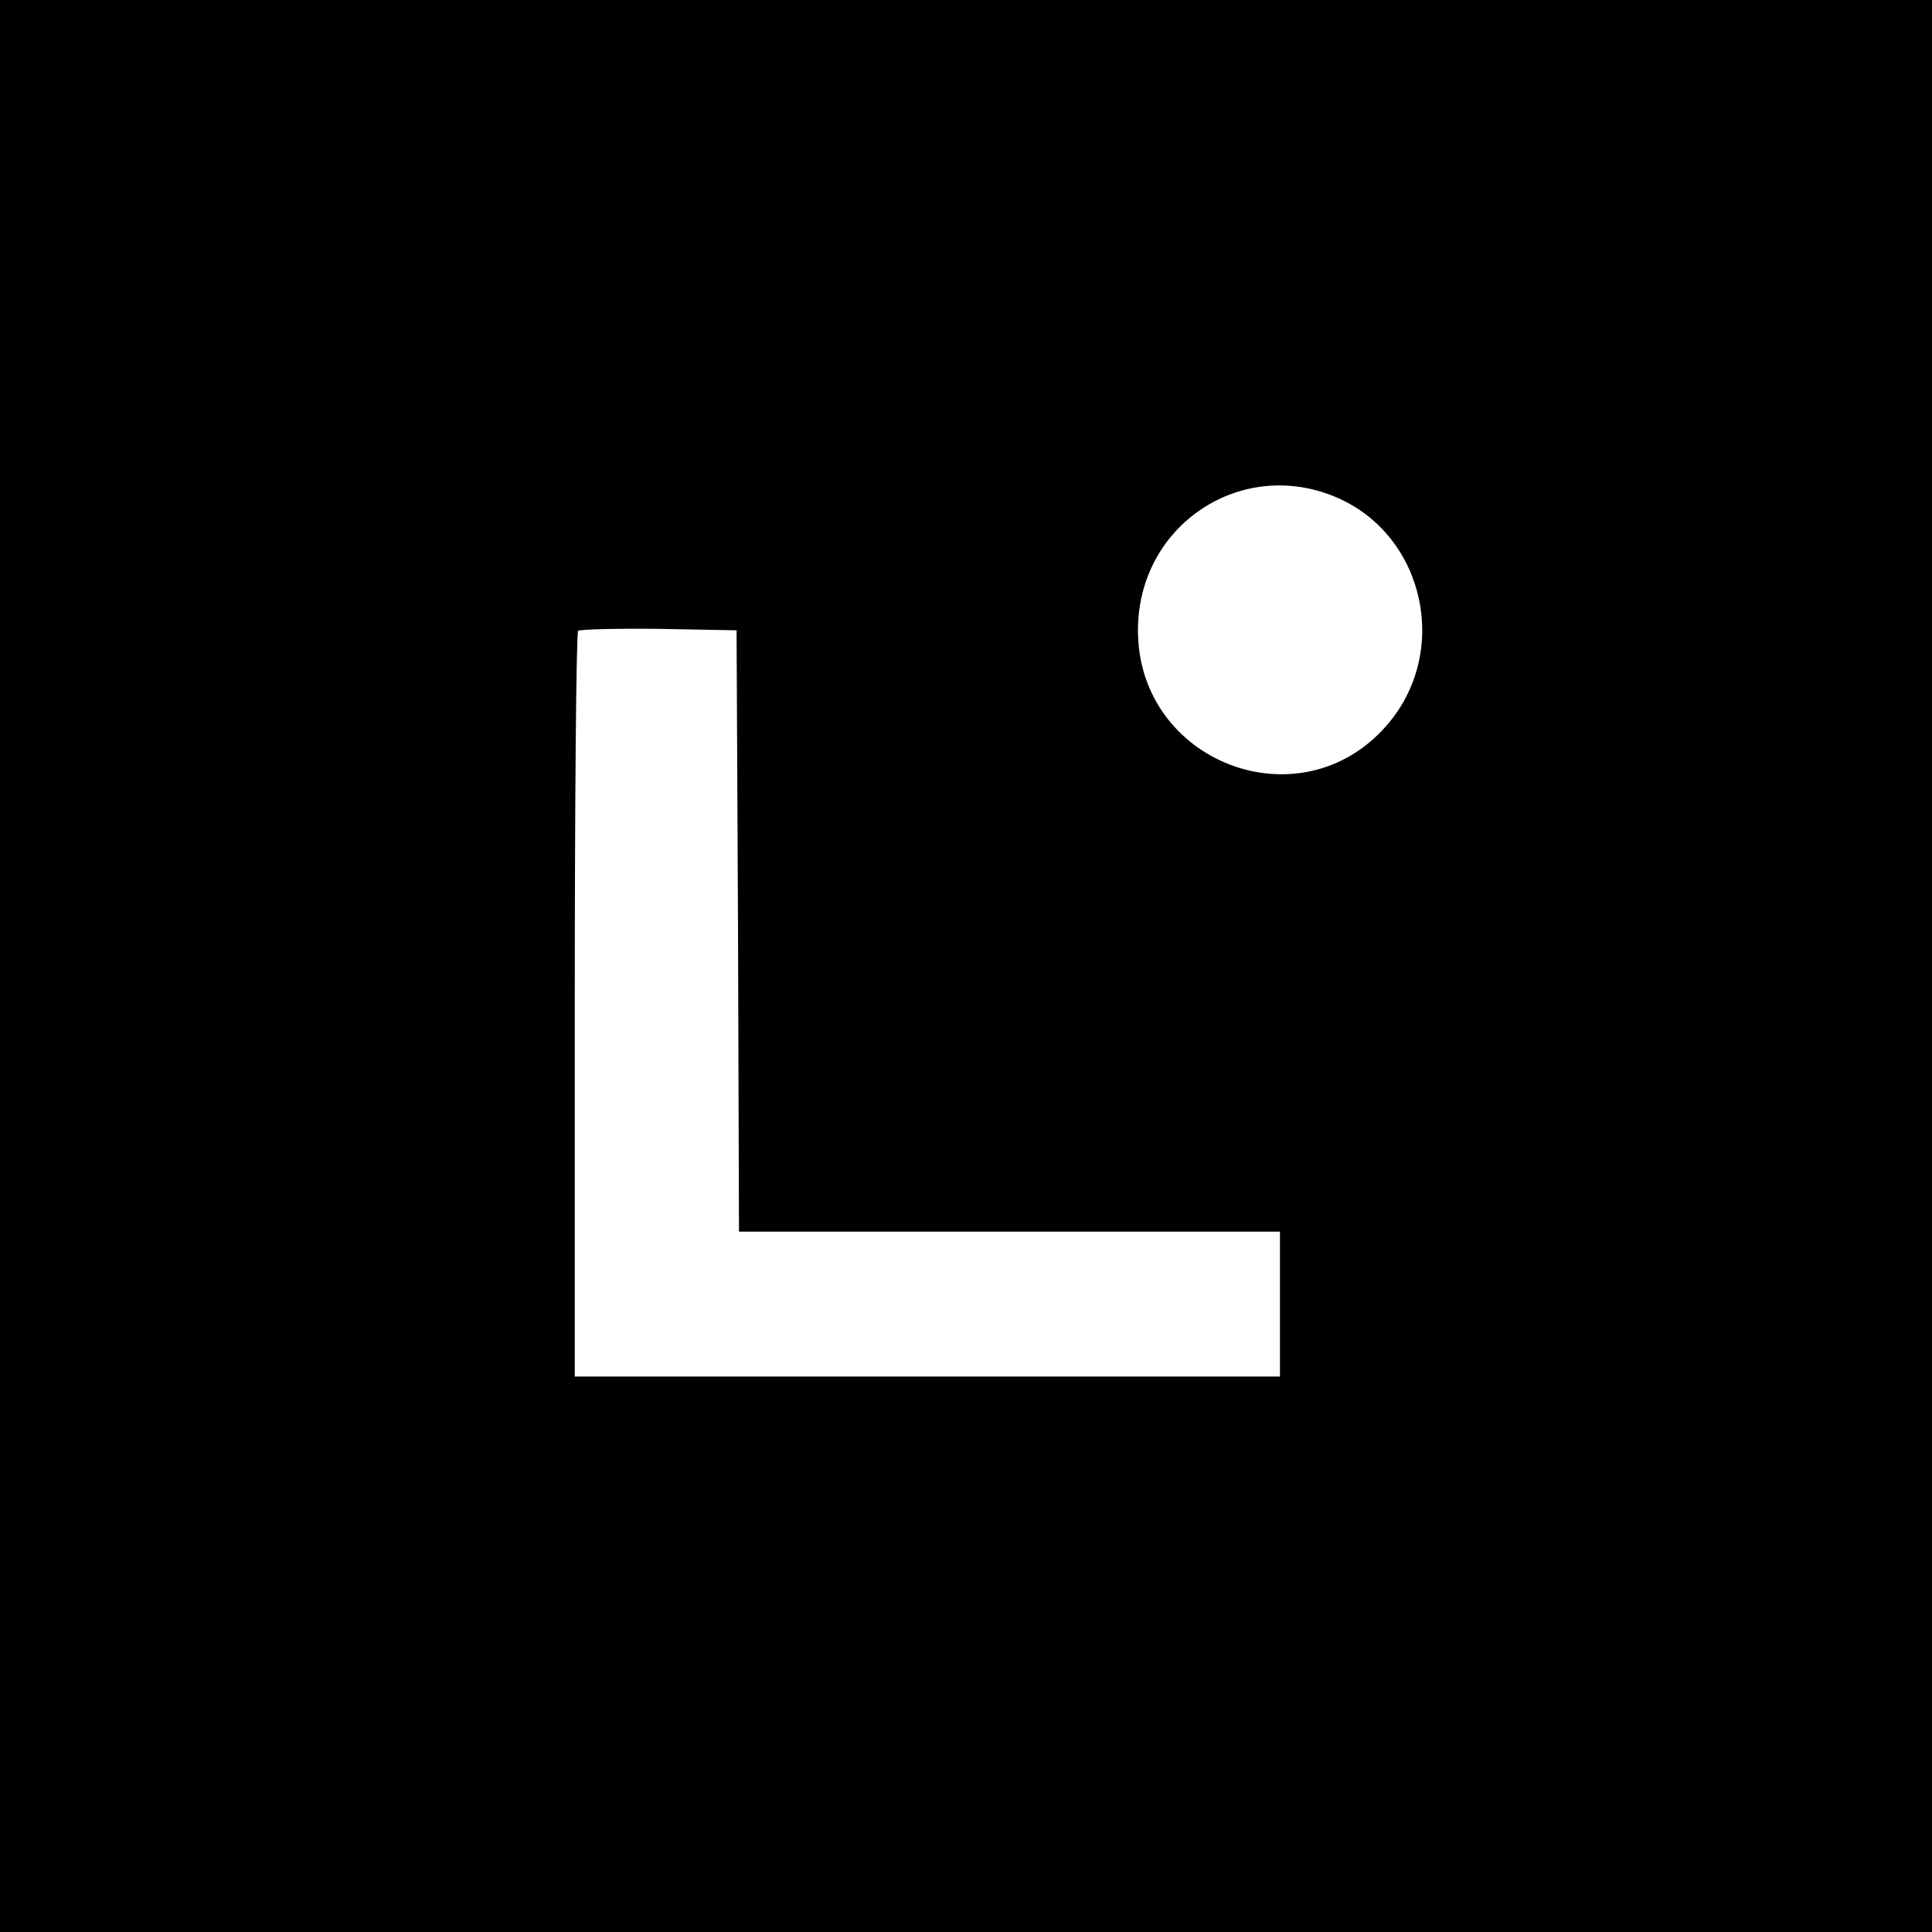
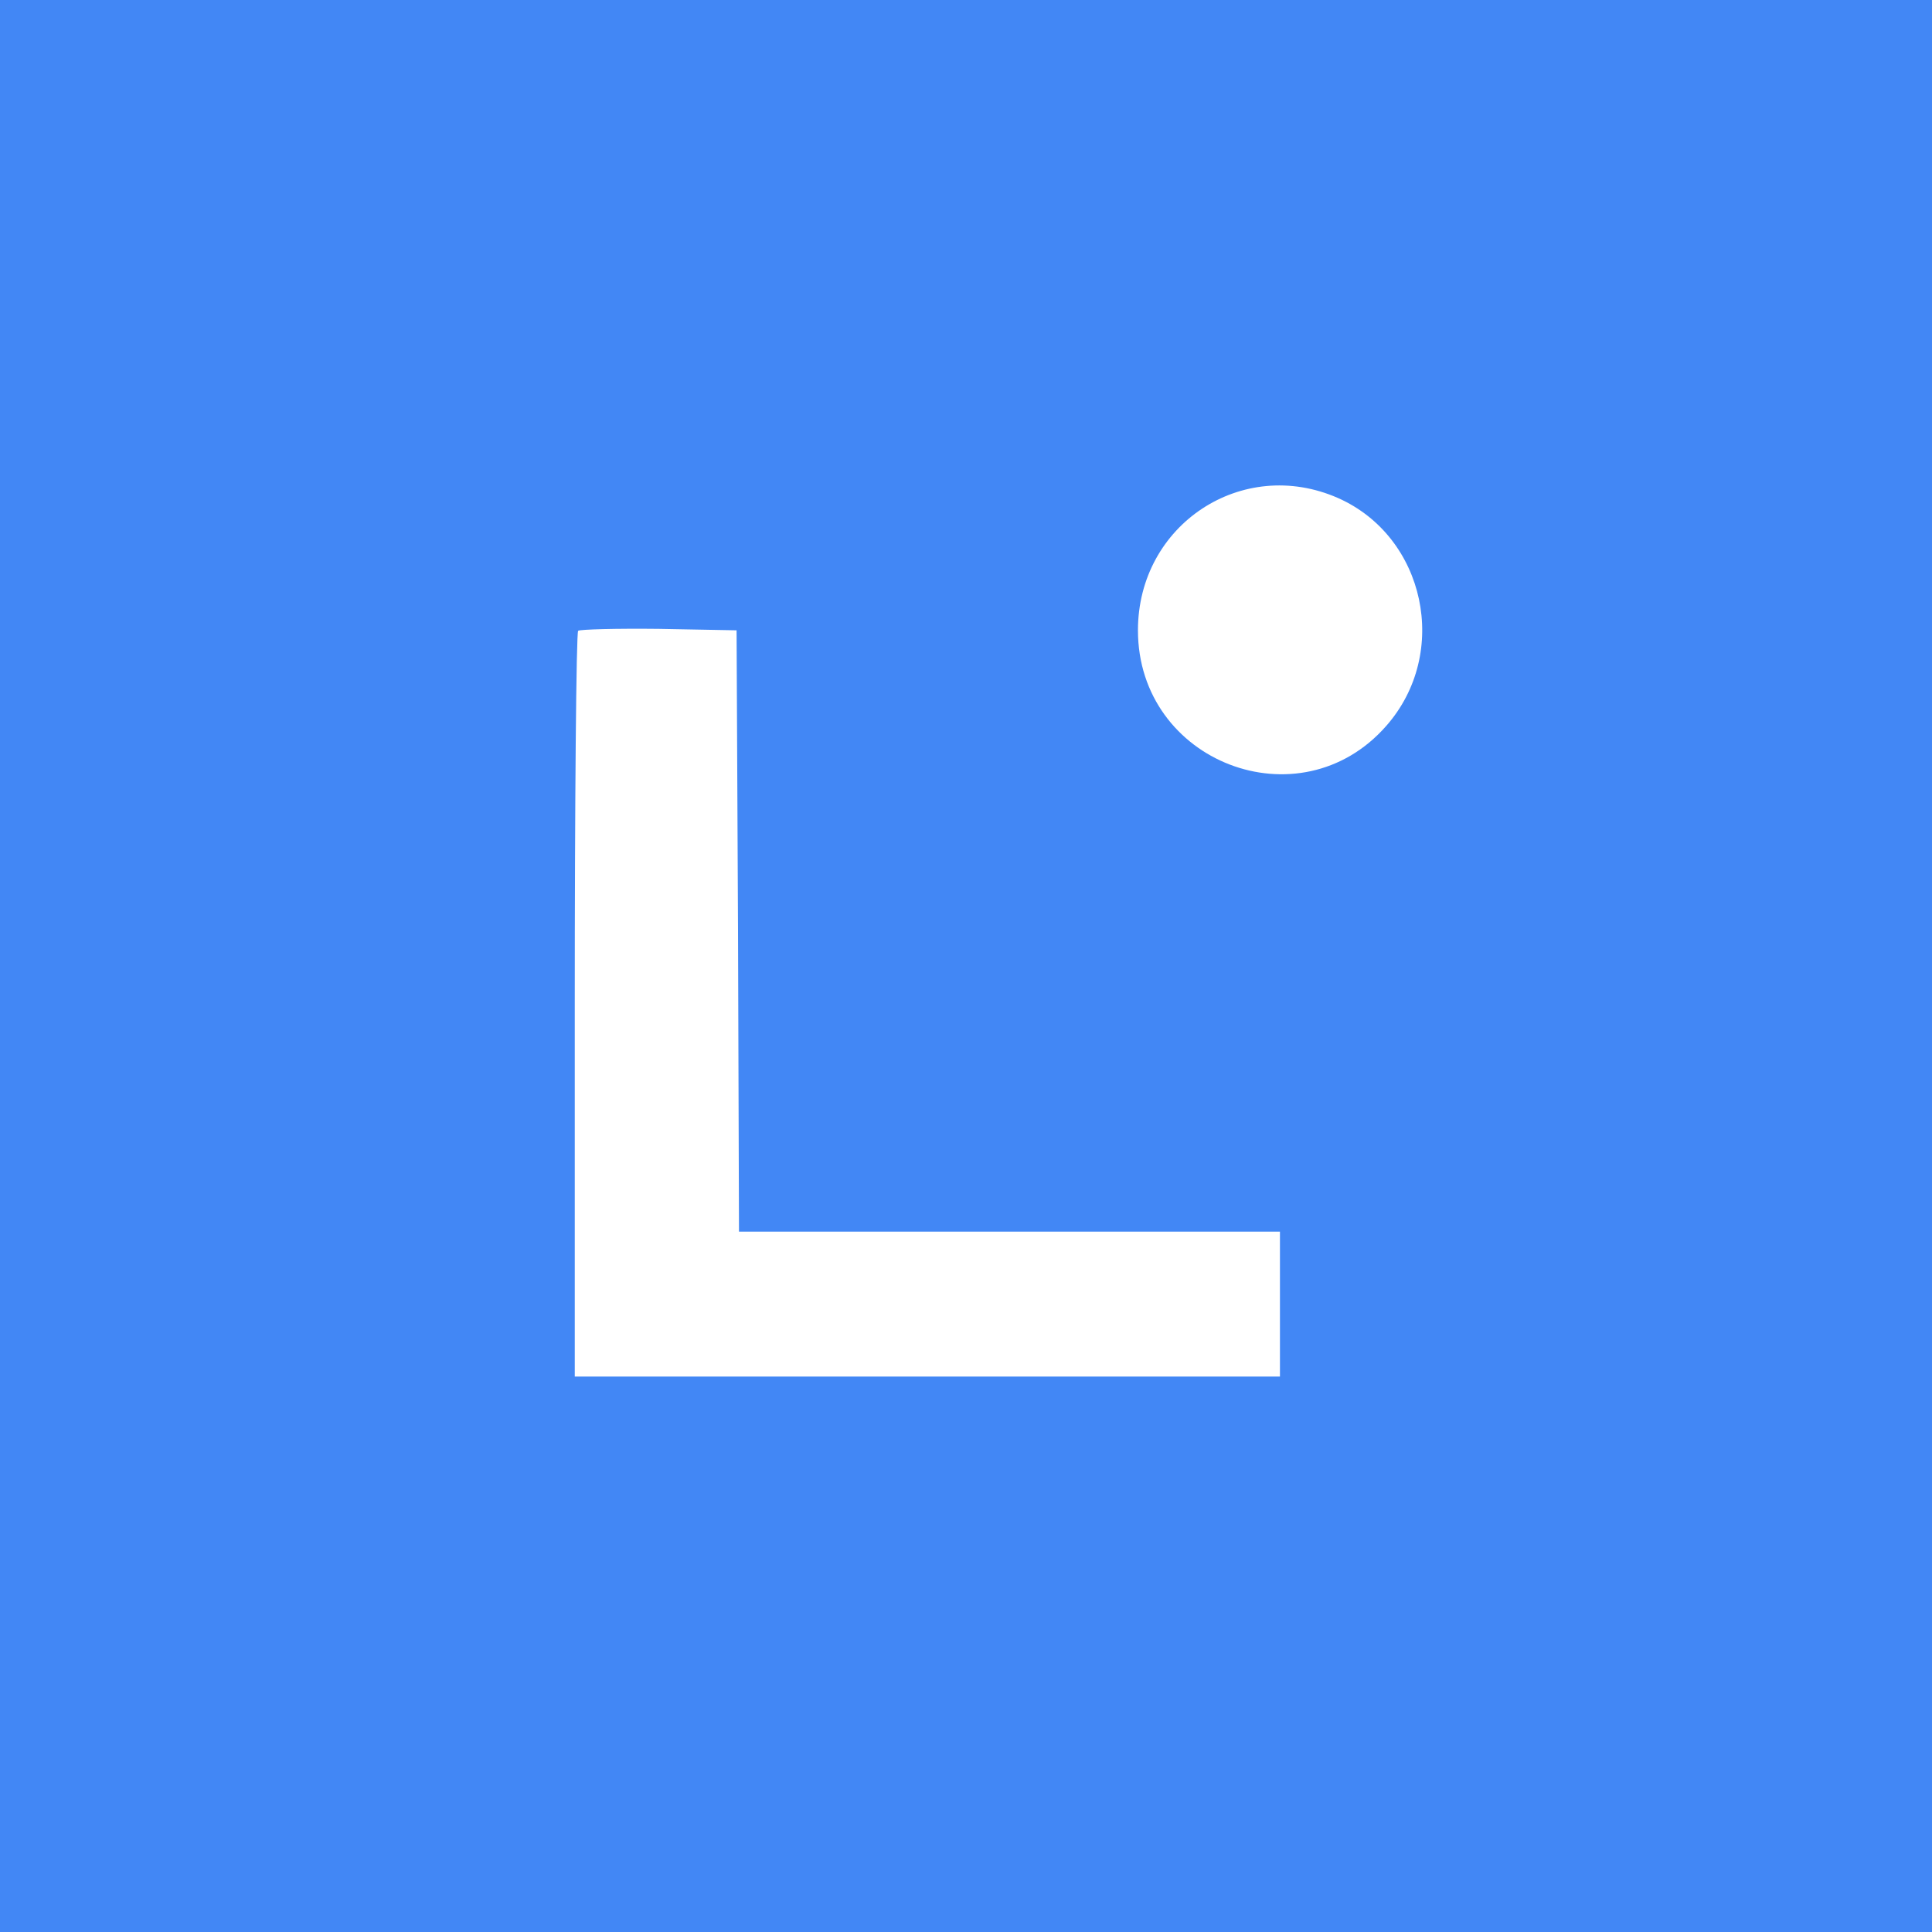
<svg xmlns="http://www.w3.org/2000/svg" version="1.0" width="24" height="24" viewBox="0 0 400 400" preserveAspectRatio="xMidYMid meet">
-   <g transform="translate(0,400) scale(0.1,-0.1)" fill="#000000" stroke="none">
+   <g transform="translate(0,400) scale(0.1,-0.1)" fill="#4287f5" stroke="none">
    <path d="M0 2000 l0 -2000 2000 0 2000 0 0 2000 0 2000 -2000 0 -2000 0 0 -2000z m2770 969 c181 -80 233 -321 100 -472 -179 -204 -514 -75 -514 198 0 219 216 361 414 274z m-1242 -896 l2 -623 560 0 560 0 0 -150 0 -150 -730 0 -730 0 0 768 c0 423 3 772 7 776 4 3 79 5 167 4 l161 -3 3 -622z" />
  </g>
</svg>
